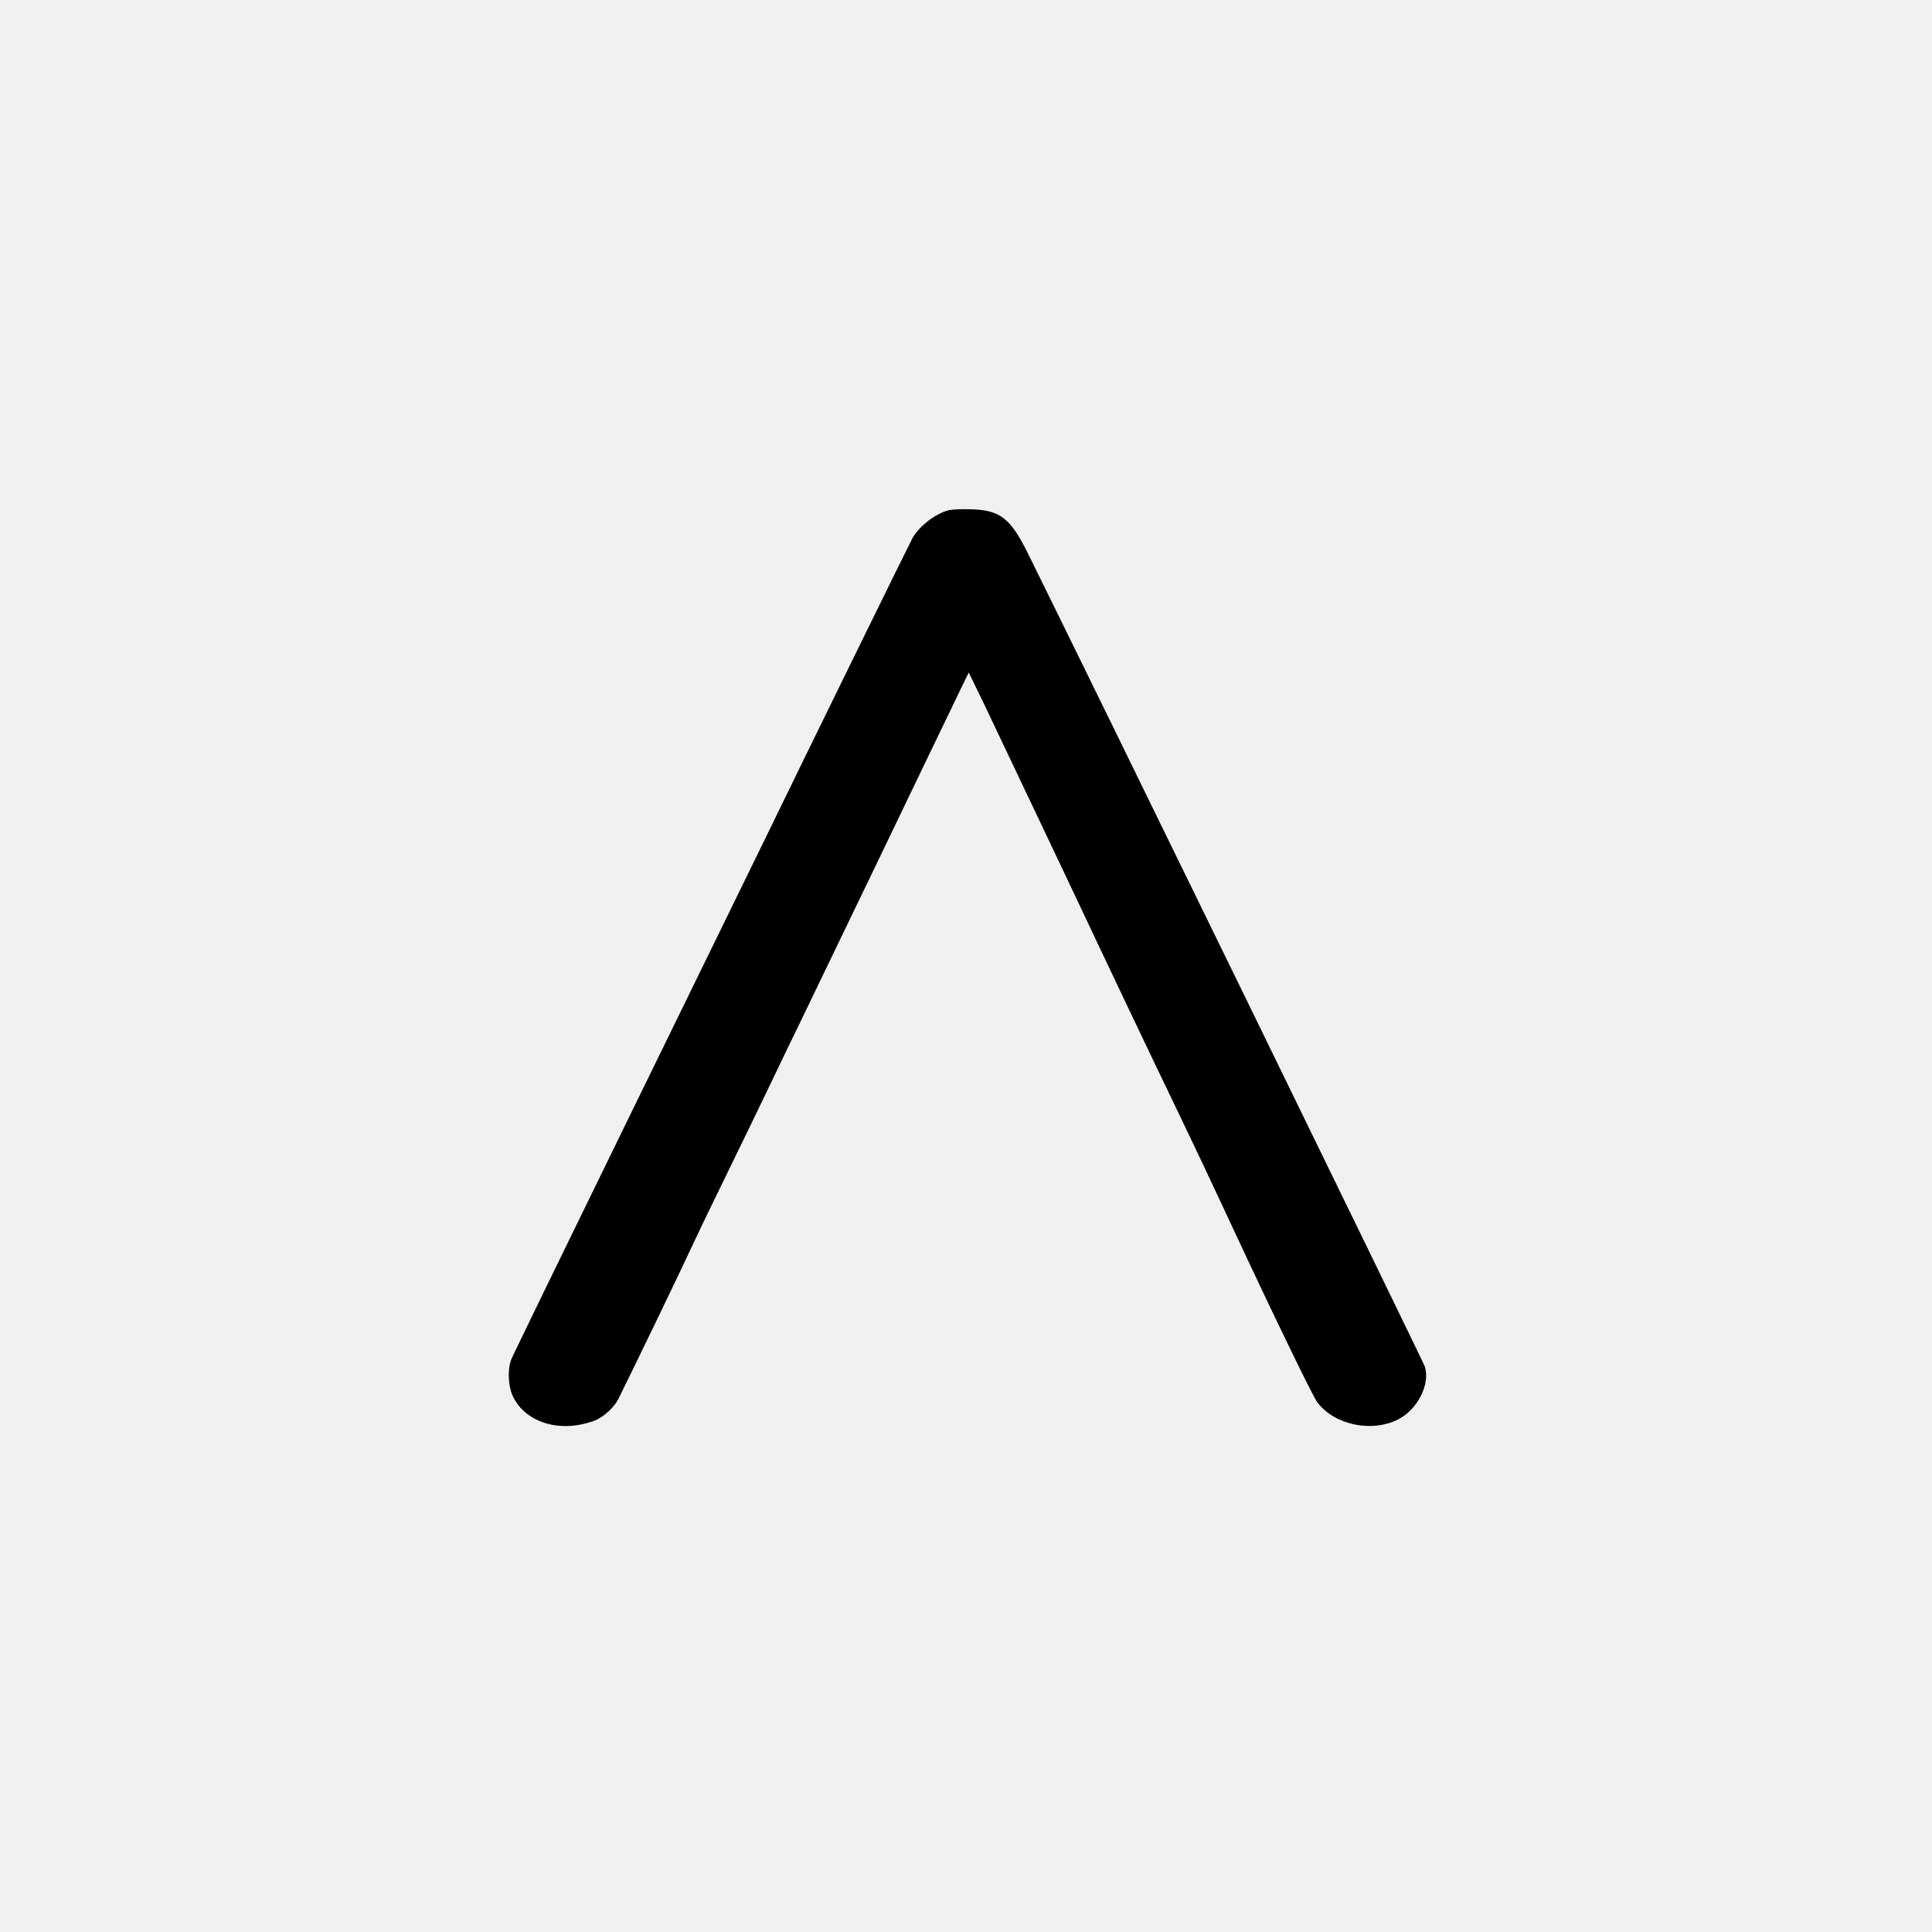
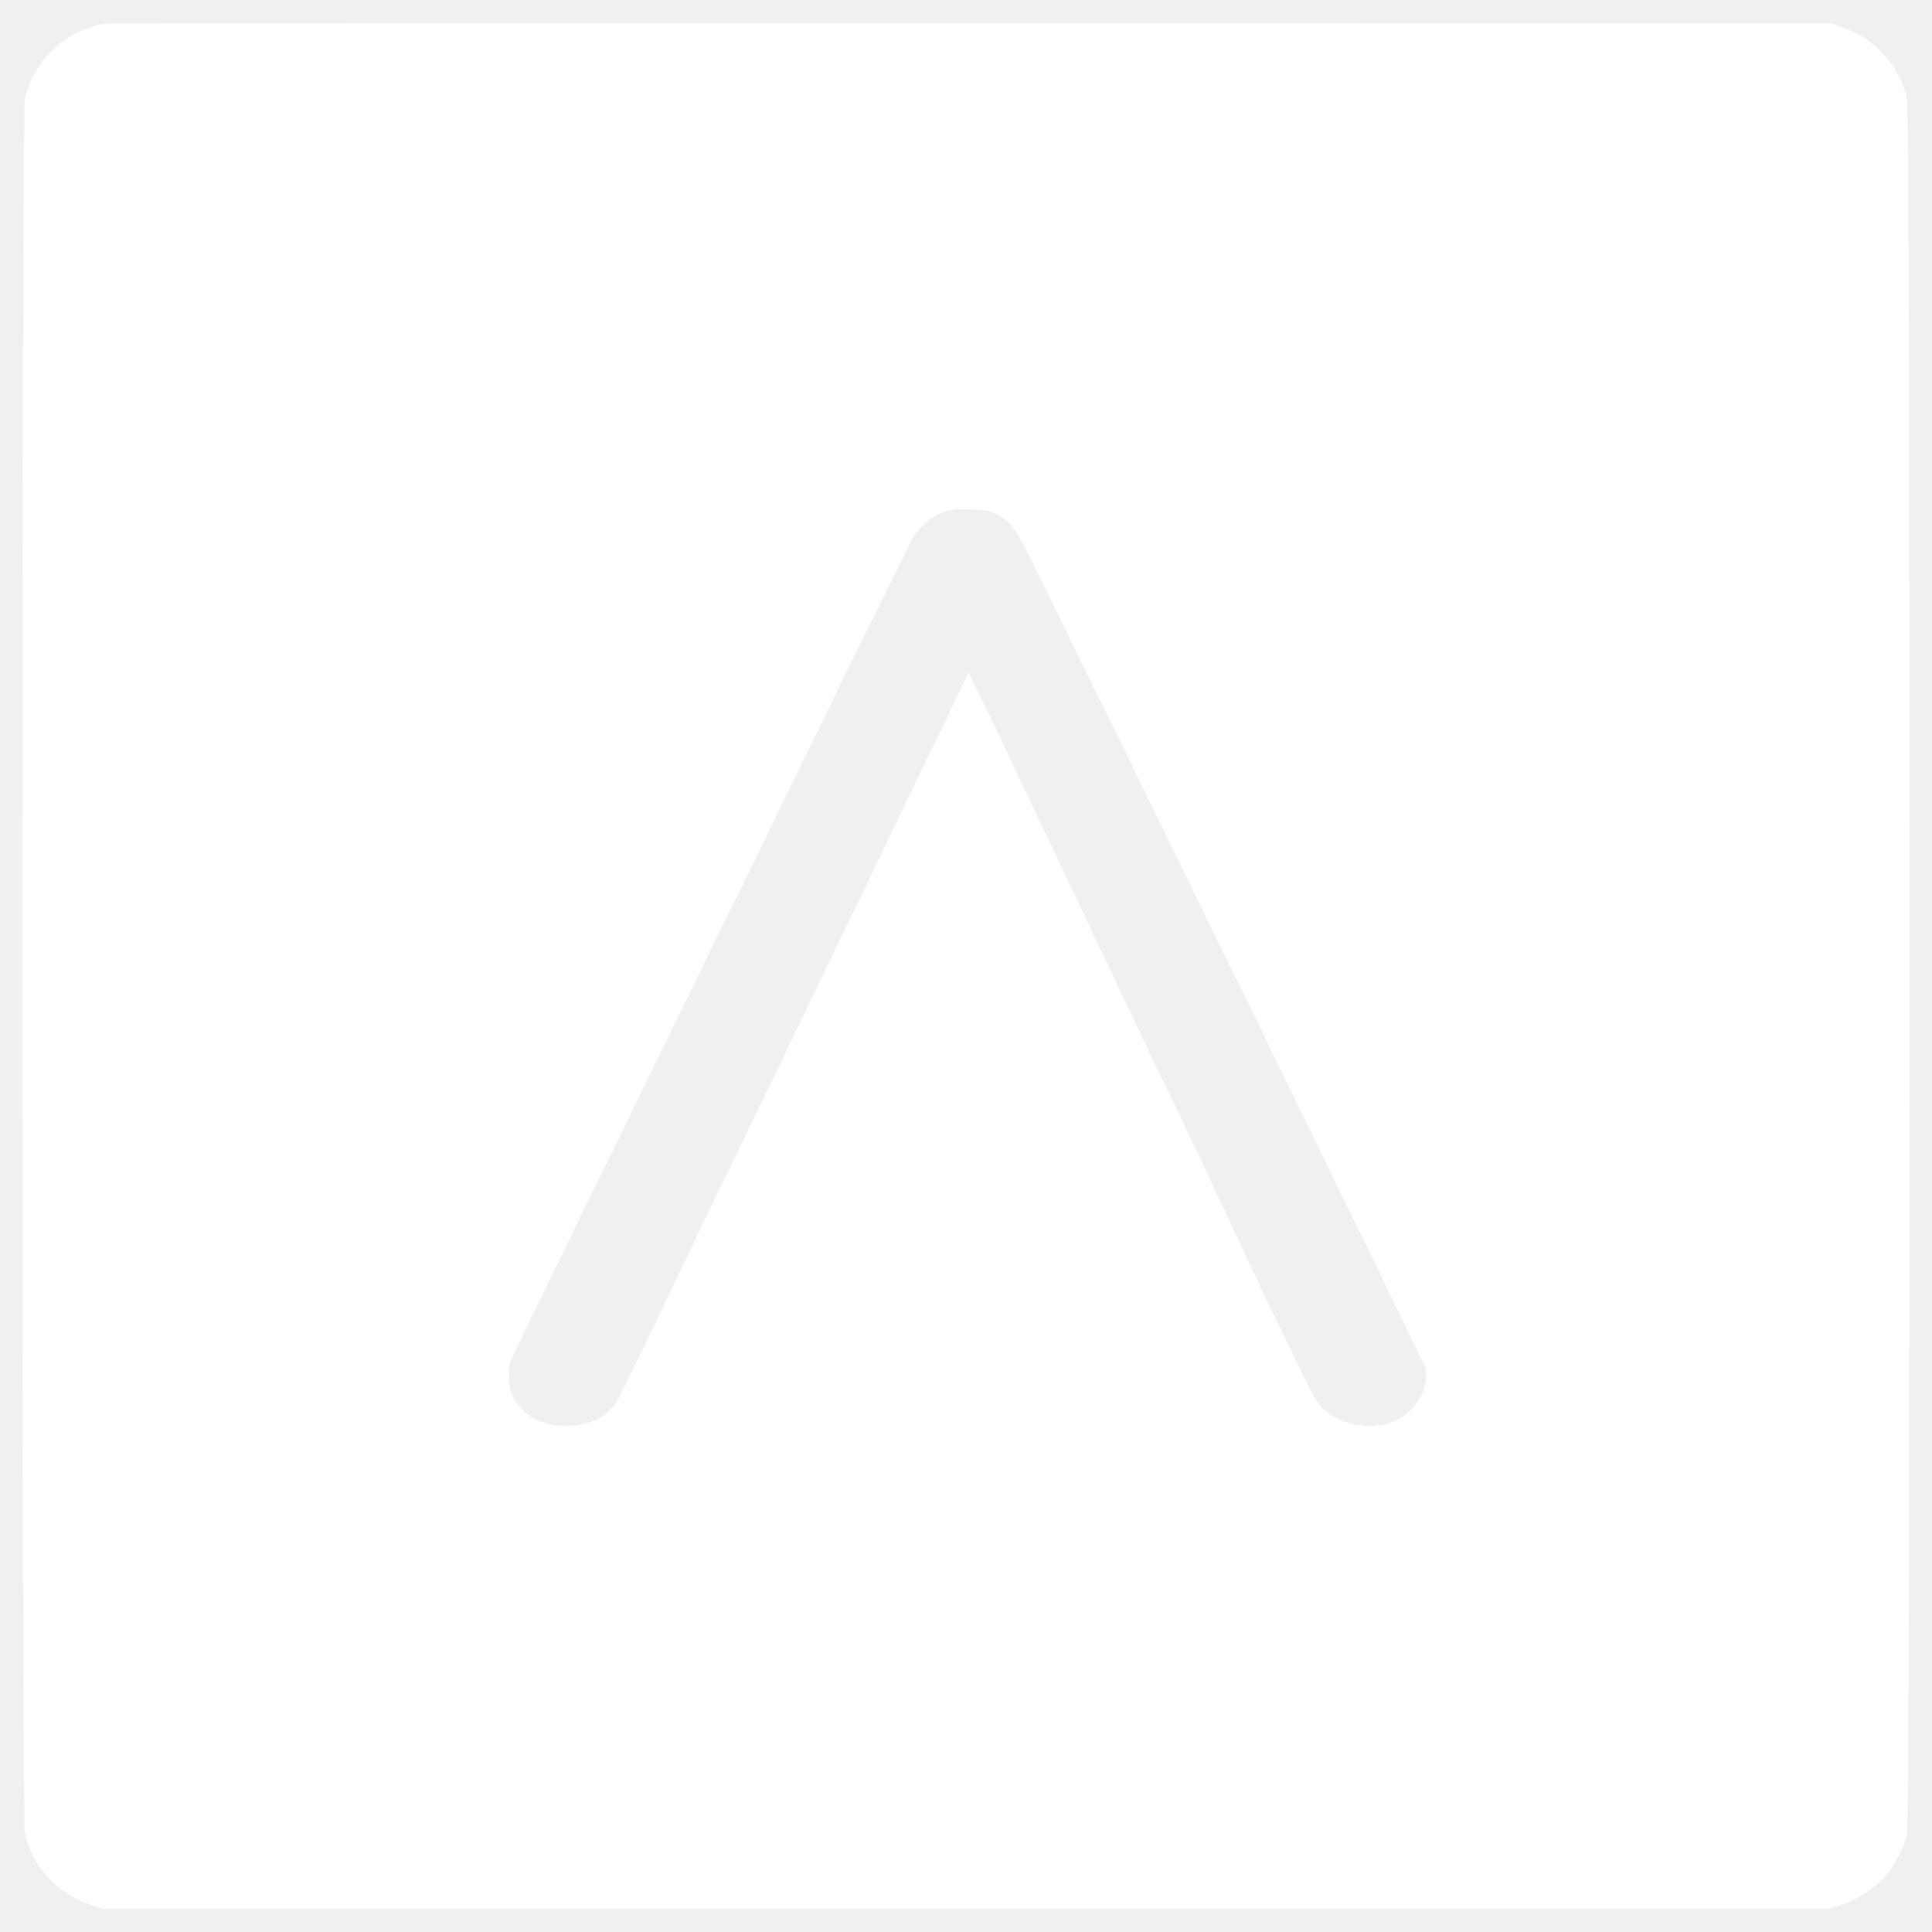
- <svg xmlns="http://www.w3.org/2000/svg" version="1.0" width="1280pt" height="1280pt" viewBox="0 0 1280 1280" preserveAspectRatio="xMidYMid meet">
-   <g transform="translate(0,1280) scale(0.1,-0.1)" fill="#000000" stroke="none">
-     <path d="M6287 9420 c-87 -22 -189 -99 -239 -180 -13 -22 -726 -1475 -969 -1977 -44 -90 -437 -895 -875 -1790 -438 -896 -805 -1650 -816 -1678 -27 -68 -22 -180 12 -250 68 -139 234 -214 418 -188 42 6 98 21 124 32 61 26 128 88 155 143 88 176 425 874 465 963 28 61 132 279 233 485 101 206 237 488 303 625 66 138 161 336 212 440 51 105 256 532 458 950 201 418 401 834 445 925 44 91 108 223 142 295 l63 129 34 -69 c20 -39 93 -191 163 -340 70 -148 238 -502 373 -785 134 -283 257 -542 272 -575 37 -80 401 -845 558 -1170 117 -244 160 -334 348 -737 264 -567 532 -1120 561 -1158 114 -151 360 -203 536 -114 129 66 214 233 177 350 -11 35 -2258 4638 -2633 5394 -114 229 -183 281 -377 286 -58 2 -122 -1 -143 -6z" />
+ <svg xmlns="http://www.w3.org/2000/svg" version="1.0" width="1280pt" height="1280pt" viewBox="0 0 1280 1280" preserveAspectRatio="xMidYMid meet" style="background-color: #000000;">
+   <g transform="translate(0,1280) scale(0.1,-0.1)" fill="#ffffff" stroke="none">
+     <path d="M690 12643 c-126 -21 -261 -92 -355 -187 -83 -84 -147 -202 -170 -311 -22 -106 -22 -11384 0 -11490 45 -218 215 -402 440 -477 l70 -23 5725 0 5725 0 82 28 c104 36 213 107 280 182 65 72 129 198 148 290 22 106 22 11384 0 11490 -23 109 -87 227 -170 311 -77 77 -145 120 -257 162 l-73 27 -5710 1 c-3141 1 -5721 -1 -5735 -3z m5902 -3245 c90 -41 133 -94 215 -258 375 -756 2622 -5359 2633 -5394 37 -117 -48 -284 -177 -350 -176 -89 -422 -37 -536 114 -29 38 -297 591 -561 1158 -188 403 -231 493 -348 737 -157 325 -521 1090 -558 1170 -15 33 -138 292 -272 575 -135 283 -303 637 -373 785 -70 149 -143 301 -163 340 l-34 69 -63 -129 c-34 -72 -98 -204 -142 -295 -44 -91 -244 -507 -445 -925 -202 -418 -407 -845 -458 -950 -51 -104 -146 -302 -212 -440 -66 -137 -202 -419 -303 -625 -101 -206 -205 -424 -233 -485 -40 -89 -377 -787 -465 -963 -27 -55 -94 -117 -155 -143 -26 -11 -82 -26 -124 -32 -184 -26 -350 49 -418 188 -34 70 -39 182 -12 250 11 28 378 782 816 1678 438 895 831 1700 875 1790 243 502 956 1955 969 1977 30 49 107 122 154 146 71 36 112 43 228 40 88 -2 114 -6 162 -28z" />
  </g>
</svg>
